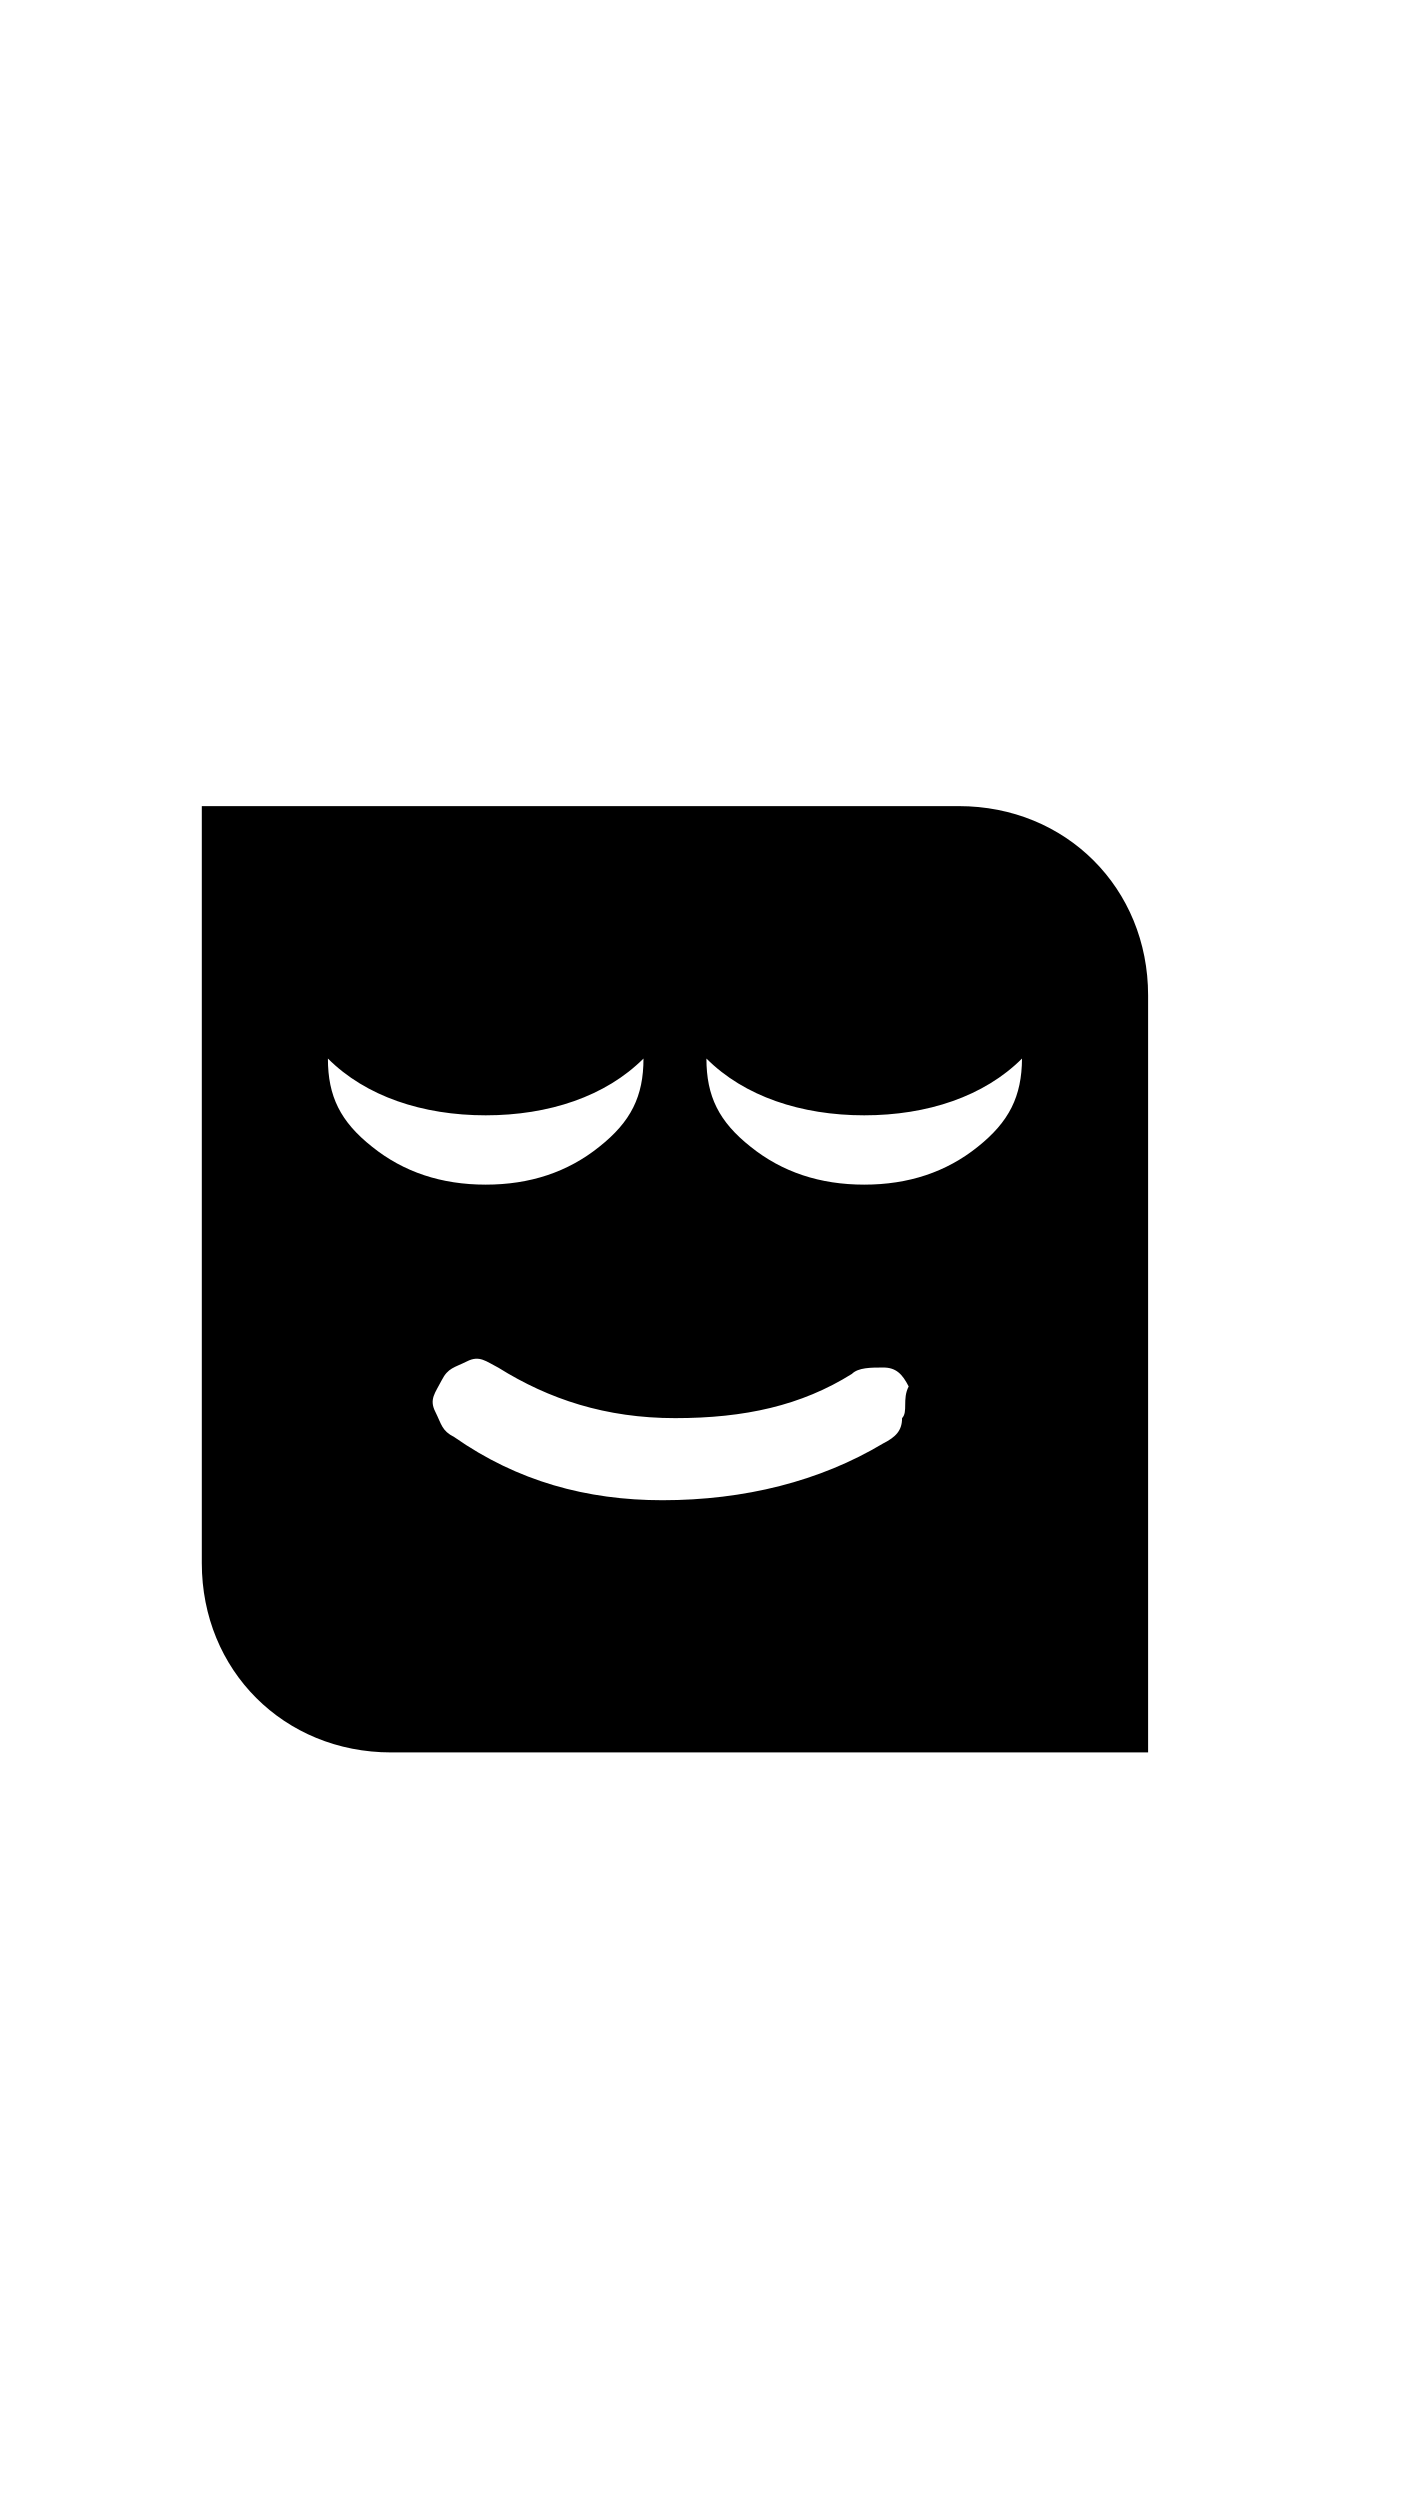
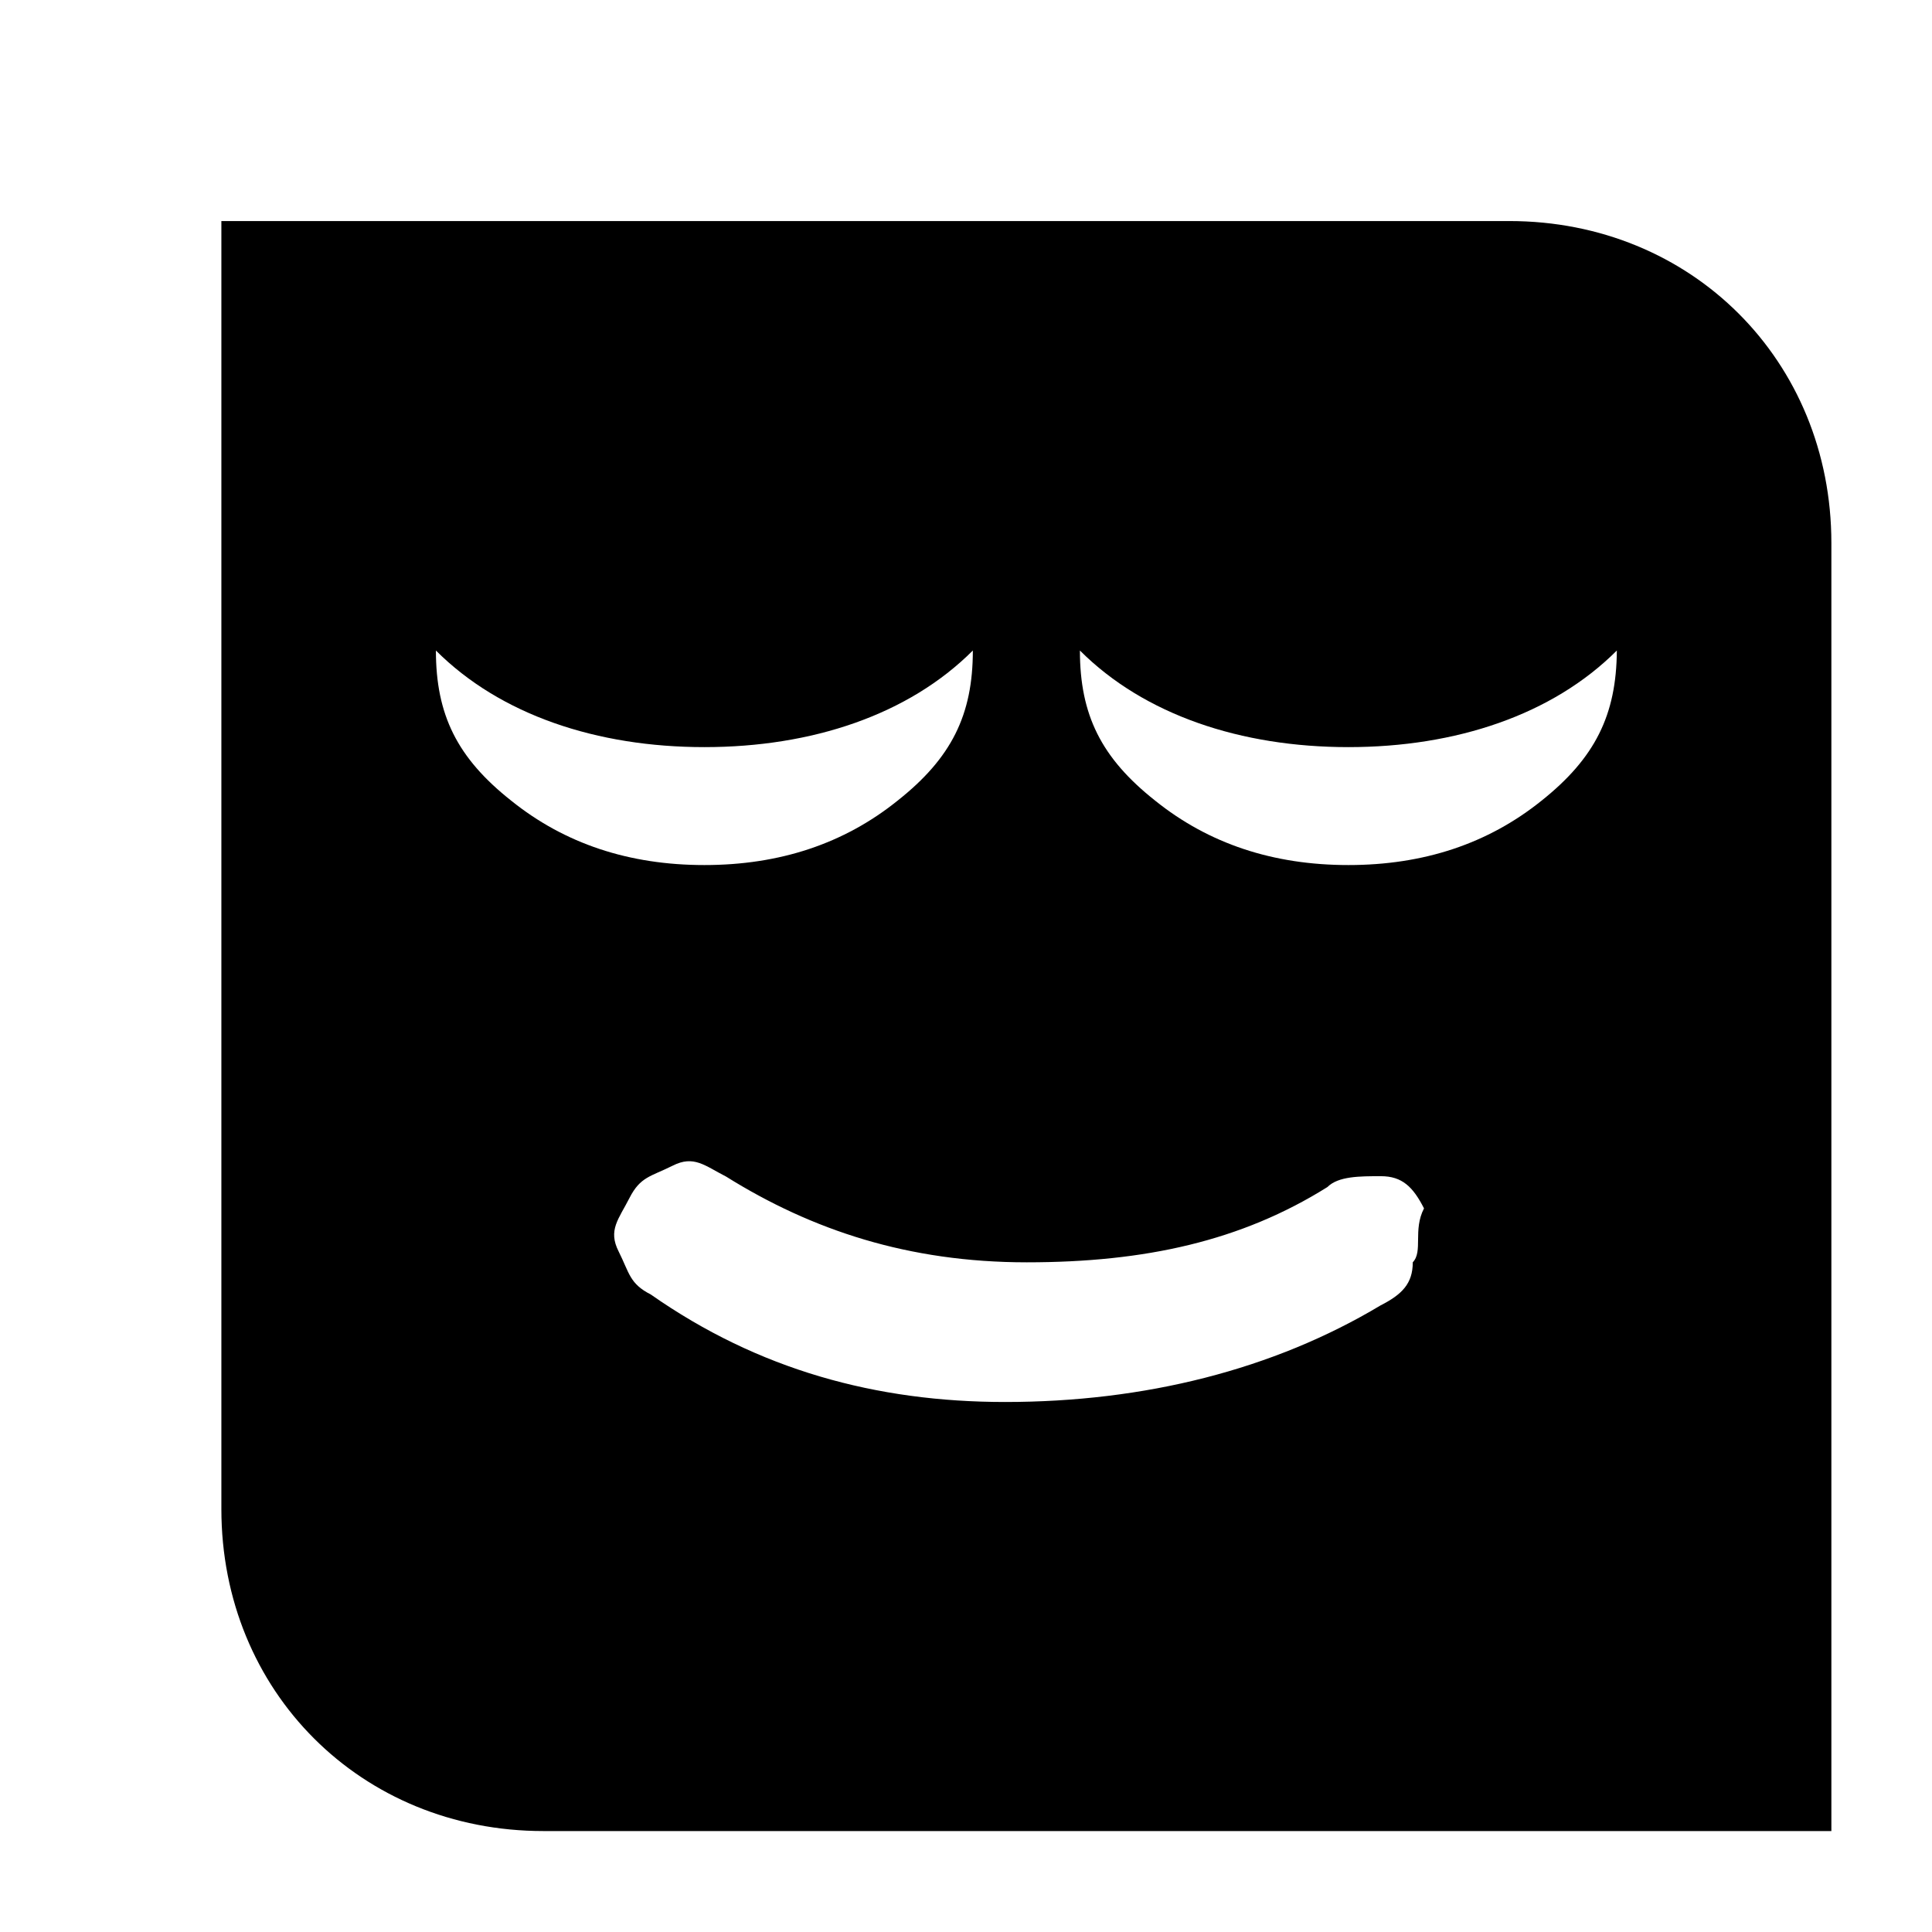
- <svg xmlns="http://www.w3.org/2000/svg" id="Layer_1" viewBox="0 0 640 1136">
-   <path d="M435.7 366.3h-344v344c0 48.7 37.3 86 86 86h344v-344c0-48.7-37.3-86-86-86zM169.1 521.1C154.7 509.7 149 498.2 149 481c17.2 17.2 43 25.8 71.7 25.8s54.5-8.6 71.7-25.8c0 17.2-5.7 28.7-20.1 40.1-14.3 11.5-31.5 17.2-51.6 17.2s-37.3-5.7-51.6-17.2zm240.8 123.3c0 5.7-2.9 8.6-8.6 11.5-28.7 17.2-63.1 25.8-100.3 25.8-34.4 0-65.9-8.6-94.6-28.7-5.7-2.9-5.7-5.7-8.6-11.5-2.9-5.7 0-8.6 2.9-14.3 2.9-5.7 5.7-5.7 11.5-8.6 5.7-2.9 8.6 0 14.3 2.9 22.9 14.3 48.7 22.9 80.3 22.9s57.3-5.7 80.3-20.1c2.9-2.9 8.6-2.9 14.3-2.9s8.6 2.9 11.5 8.6c-3 5.8-.2 11.5-3 14.4zm34.4-123.3c-14.3 11.5-31.5 17.2-51.6 17.2s-37.3-5.7-51.6-17.2C326.7 509.7 321 498.2 321 481c17.2 17.2 43 25.8 71.7 25.8s54.5-8.6 71.7-25.8c-.1 17.2-5.8 28.7-20.1 40.1z" />
+ <svg xmlns="http://www.w3.org/2000/svg" viewBox="0 0 48 48" width="48" height="48">
+   <path d="M37.5 5.492h-32v32c0 4.53 3.47 8 8 8h32v-32c0-4.53-3.47-8-8-8zm-24.8 14.4c-1.34-1.06-1.87-2.13-1.87-3.73 1.6 1.6 4 2.4 6.67 2.4s5.07-.8 6.67-2.4c0 1.6-.53 2.67-1.87 3.73-1.33 1.07-2.93 1.6-4.8 1.6-1.87 0-3.47-.53-4.8-1.6zm22.4 11.47c0 .53-.27.8-.8 1.07-2.67 1.6-5.87 2.4-9.33 2.4-3.2 0-6.13-.8-8.8-2.67-.53-.27-.53-.53-.8-1.07-.27-.53 0-.8.27-1.33s.53-.53 1.07-.8c.53-.27.8 0 1.33.27 2.13 1.33 4.53 2.13 7.47 2.13 2.939 0 5.33-.53 7.469-1.87.27-.27.8-.27 1.33-.27s.8.27 1.07.8c-.28.54-.019 1.07-.28 1.34zm3.2-11.47c-1.33 1.07-2.93 1.6-4.8 1.6-1.87 0-3.47-.53-4.8-1.6-1.34-1.06-1.87-2.13-1.87-3.73 1.6 1.6 4 2.4 6.67 2.4s5.07-.8 6.67-2.4c-.01 1.6-.54 2.67-1.87 3.73z" />
</svg>
